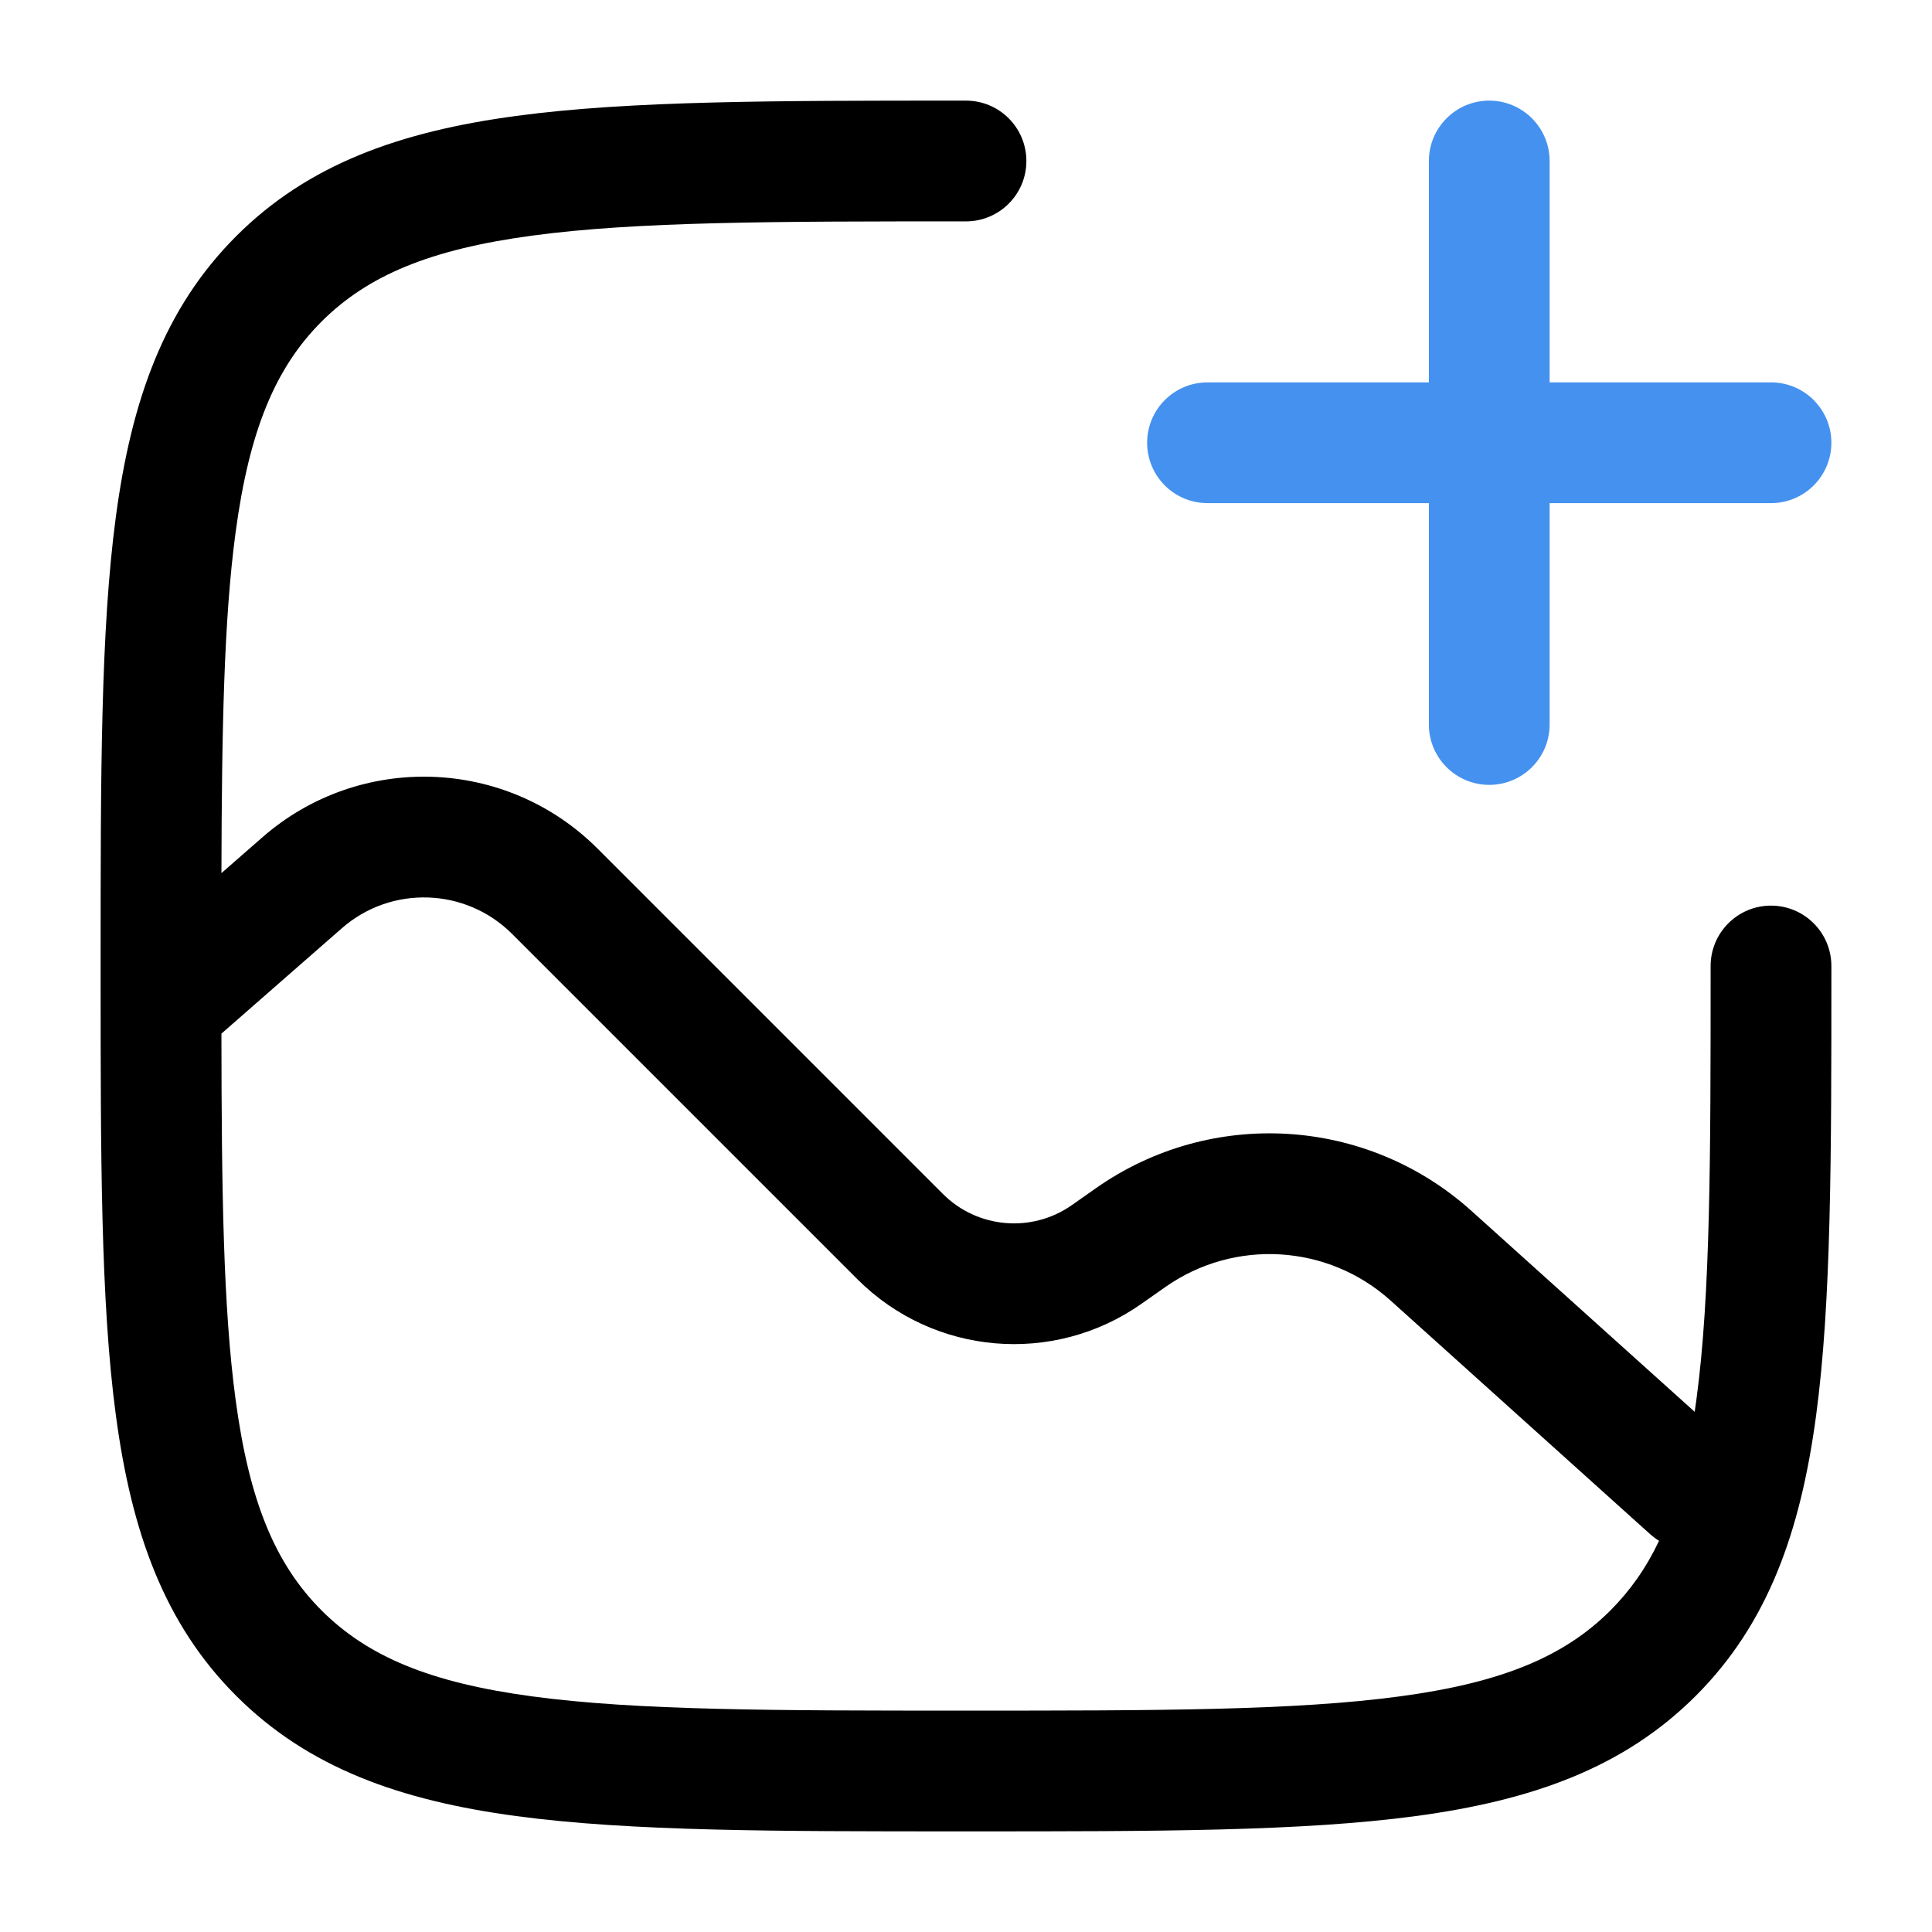
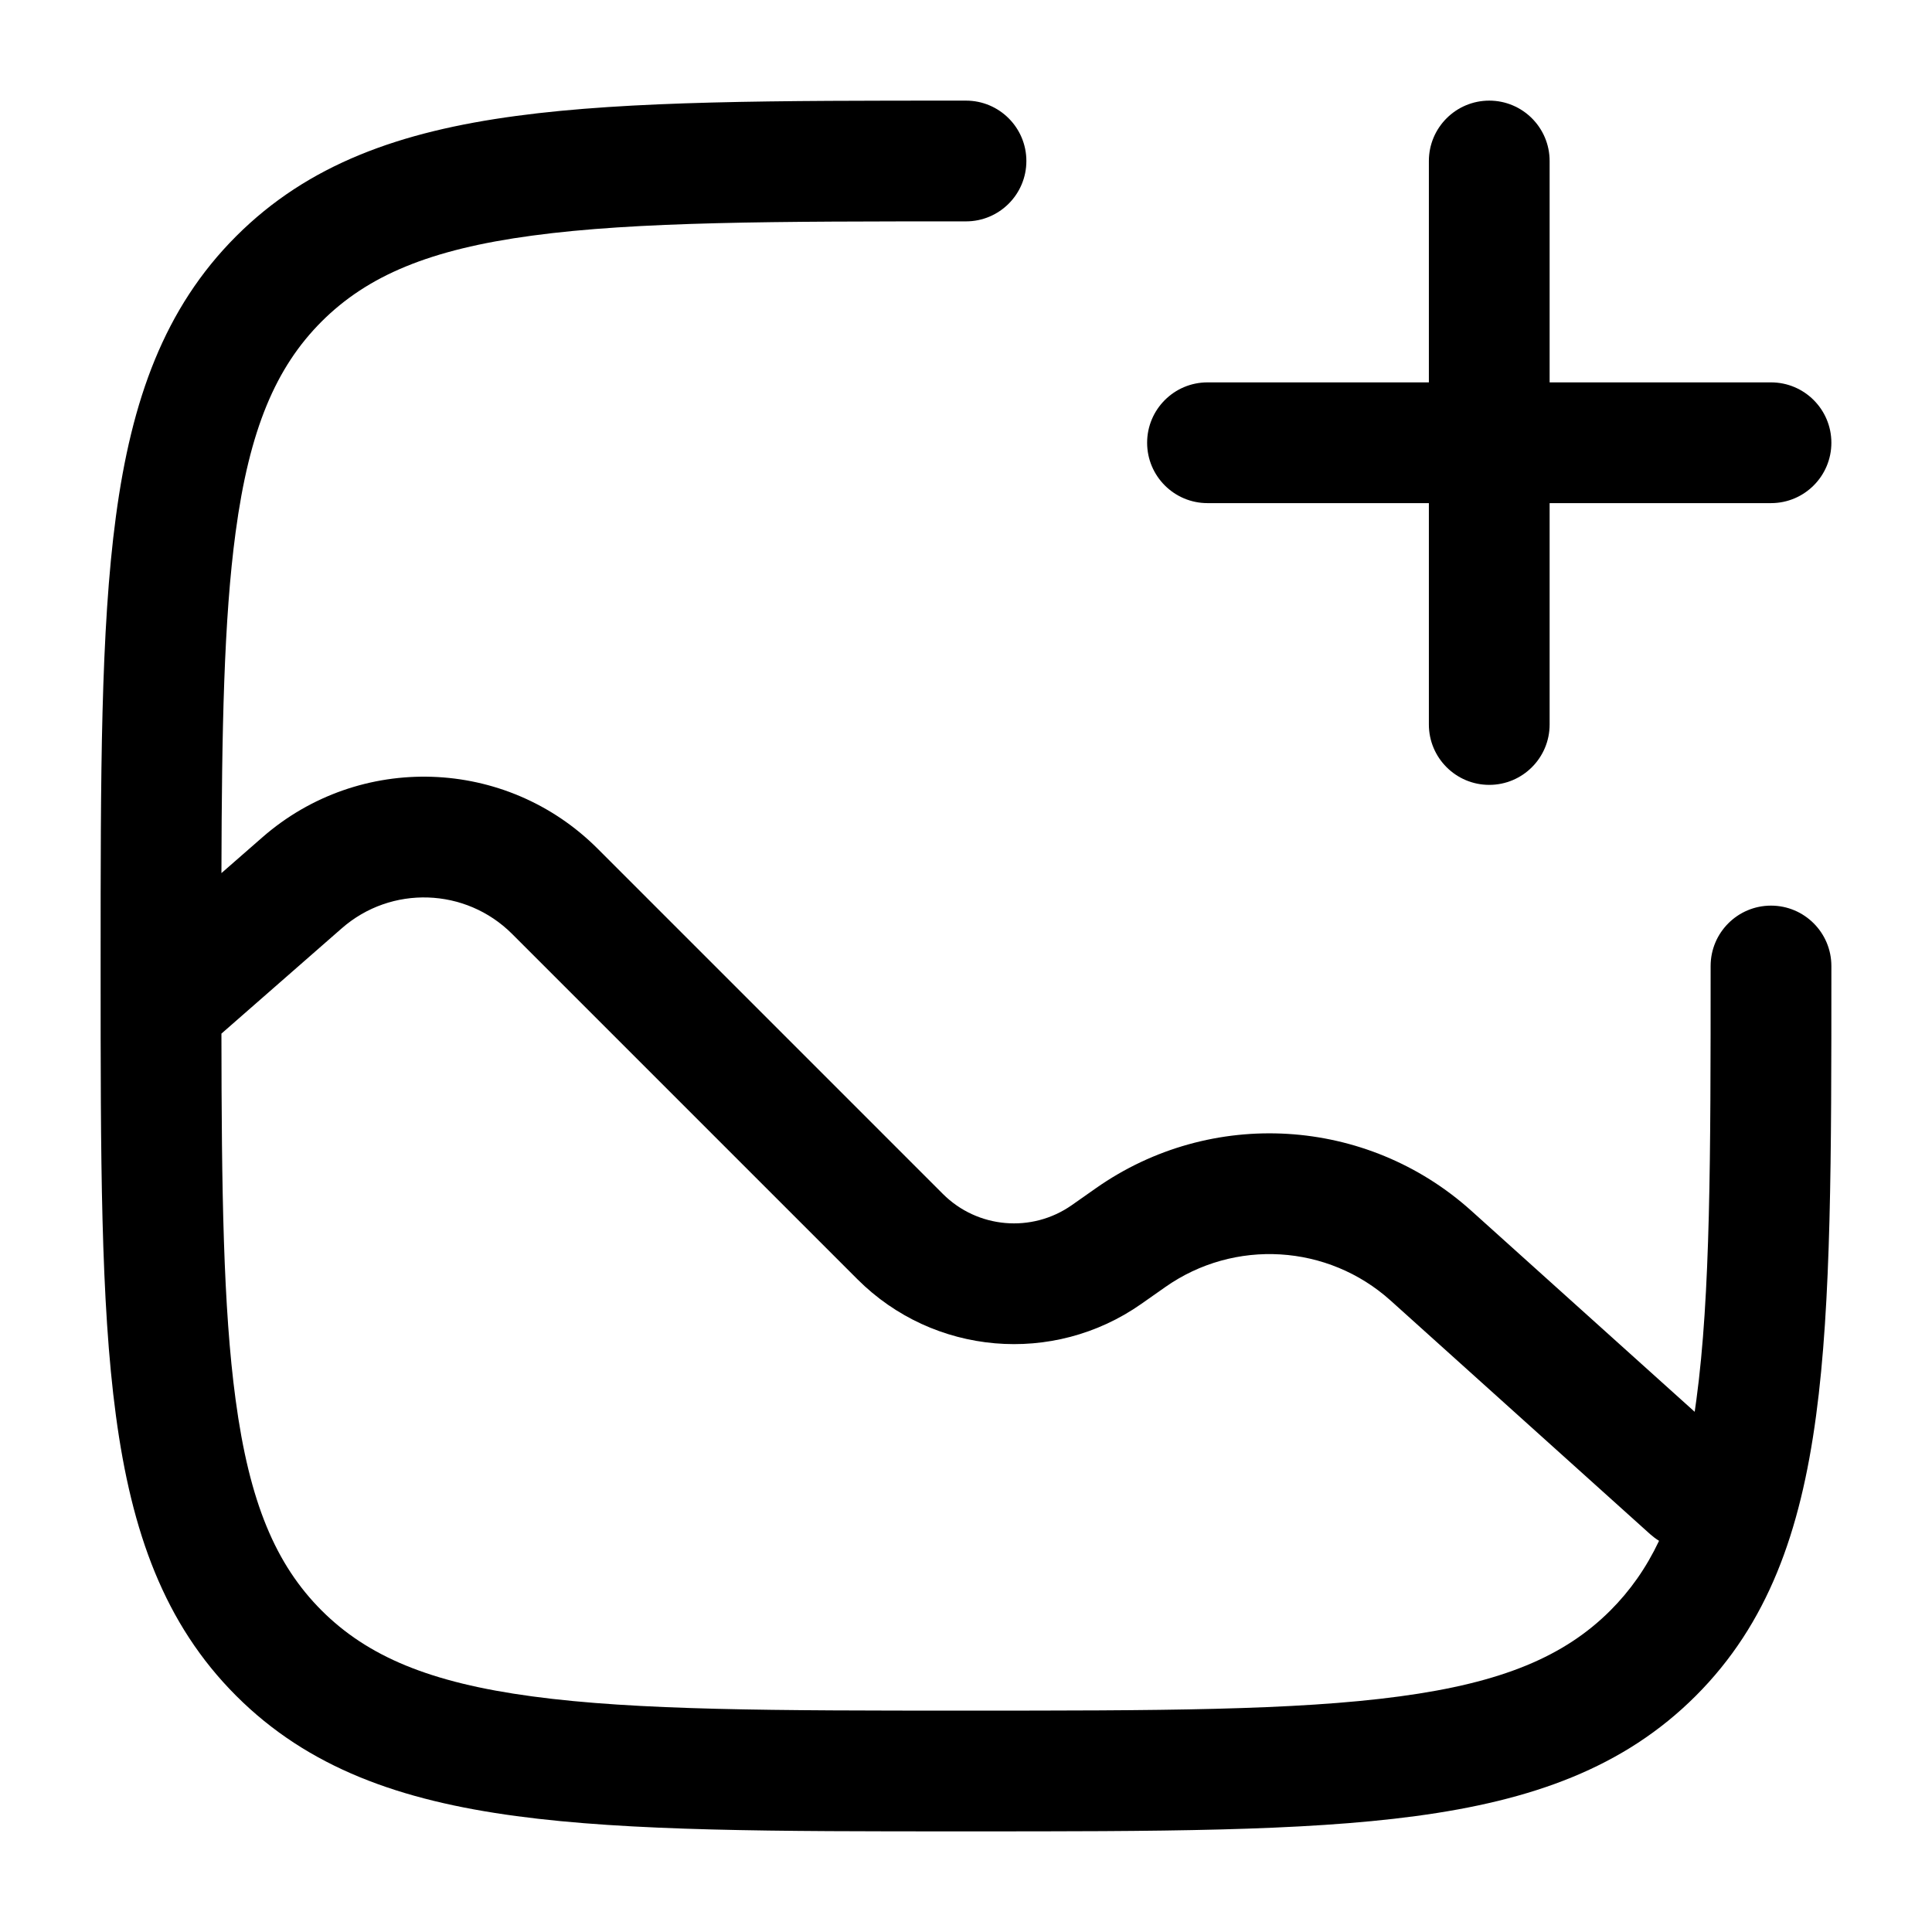
<svg xmlns="http://www.w3.org/2000/svg" width="36" height="36" viewBox="0 0 36 36" fill="none">
-   <path fill-rule="evenodd" clip-rule="evenodd" d="M27.75 1.875C28.371 1.875 28.875 2.379 28.875 3V7.125H33C33.621 7.125 34.125 7.629 34.125 8.25C34.125 8.871 33.621 9.375 33 9.375H28.875V13.5C28.875 14.121 28.371 14.625 27.75 14.625C27.129 14.625 26.625 14.121 26.625 13.5V9.375H22.5C21.879 9.375 21.375 8.871 21.375 8.25C21.375 7.629 21.879 7.125 22.5 7.125H26.625V3C26.625 2.379 27.129 1.875 27.75 1.875Z" fill="#4591ef" />
+   <path fill-rule="evenodd" clip-rule="evenodd" d="M27.75 1.875C28.371 1.875 28.875 2.379 28.875 3V7.125H33C33.621 7.125 34.125 7.629 34.125 8.25C34.125 8.871 33.621 9.375 33 9.375H28.875V13.5C28.875 14.121 28.371 14.625 27.75 14.625C27.129 14.625 26.625 14.121 26.625 13.5V9.375H22.5C21.879 9.375 21.375 8.871 21.375 8.25C21.375 7.629 21.879 7.125 22.5 7.125H26.625V3C26.625 2.379 27.129 1.875 27.75 1.875Z" fill="#000" />
  <path fill-rule="evenodd" clip-rule="evenodd" d="M18 1.875L17.914 1.875C14.451 1.875 11.738 1.875 9.621 2.16C7.453 2.451 5.743 3.059 4.401 4.401C3.059 5.743 2.451 7.453 2.16 9.621C1.875 11.738 1.875 14.451 1.875 17.914V18.086C1.875 21.549 1.875 24.262 2.16 26.379C2.451 28.547 3.059 30.257 4.401 31.599C5.743 32.941 7.453 33.549 9.621 33.84C11.738 34.125 14.451 34.125 17.914 34.125H18.086C21.549 34.125 24.262 34.125 26.379 33.84C28.547 33.549 30.257 32.941 31.599 31.599C32.941 30.257 33.549 28.547 33.84 26.379C34.125 24.262 34.125 21.549 34.125 18.086V18C34.125 17.379 33.621 16.875 33 16.875C32.379 16.875 31.875 17.379 31.875 18C31.875 21.567 31.873 24.13 31.61 26.08C31.6 26.157 31.589 26.232 31.578 26.307L27.417 22.562C25.468 20.808 22.566 20.633 20.42 22.141L19.973 22.455C19.227 22.979 18.213 22.891 17.569 22.247L11.134 15.812C9.431 14.109 6.699 14.018 4.887 15.604L4.126 16.269C4.133 13.581 4.172 11.54 4.39 9.92C4.647 8.003 5.138 6.847 5.992 5.992C6.847 5.138 8.003 4.647 9.92 4.39C11.87 4.127 14.433 4.125 18 4.125C18.621 4.125 19.125 3.621 19.125 3C19.125 2.379 18.621 1.875 18 1.875ZM4.39 26.08C4.647 27.997 5.138 29.153 5.992 30.008C6.847 30.862 8.003 31.353 9.92 31.61C11.87 31.873 14.433 31.875 18 31.875C21.567 31.875 24.13 31.873 26.08 31.61C27.997 31.353 29.153 30.862 30.008 30.008C30.373 29.642 30.672 29.222 30.914 28.711C30.856 28.675 30.8 28.633 30.747 28.586L25.912 24.234C24.743 23.182 23.001 23.077 21.714 23.982L21.267 24.296C19.626 25.448 17.395 25.255 15.978 23.838L9.543 17.403C8.678 16.538 7.289 16.491 6.368 17.298L4.126 19.26C4.129 22.183 4.159 24.367 4.39 26.08Z" fill="black" />
</svg>
